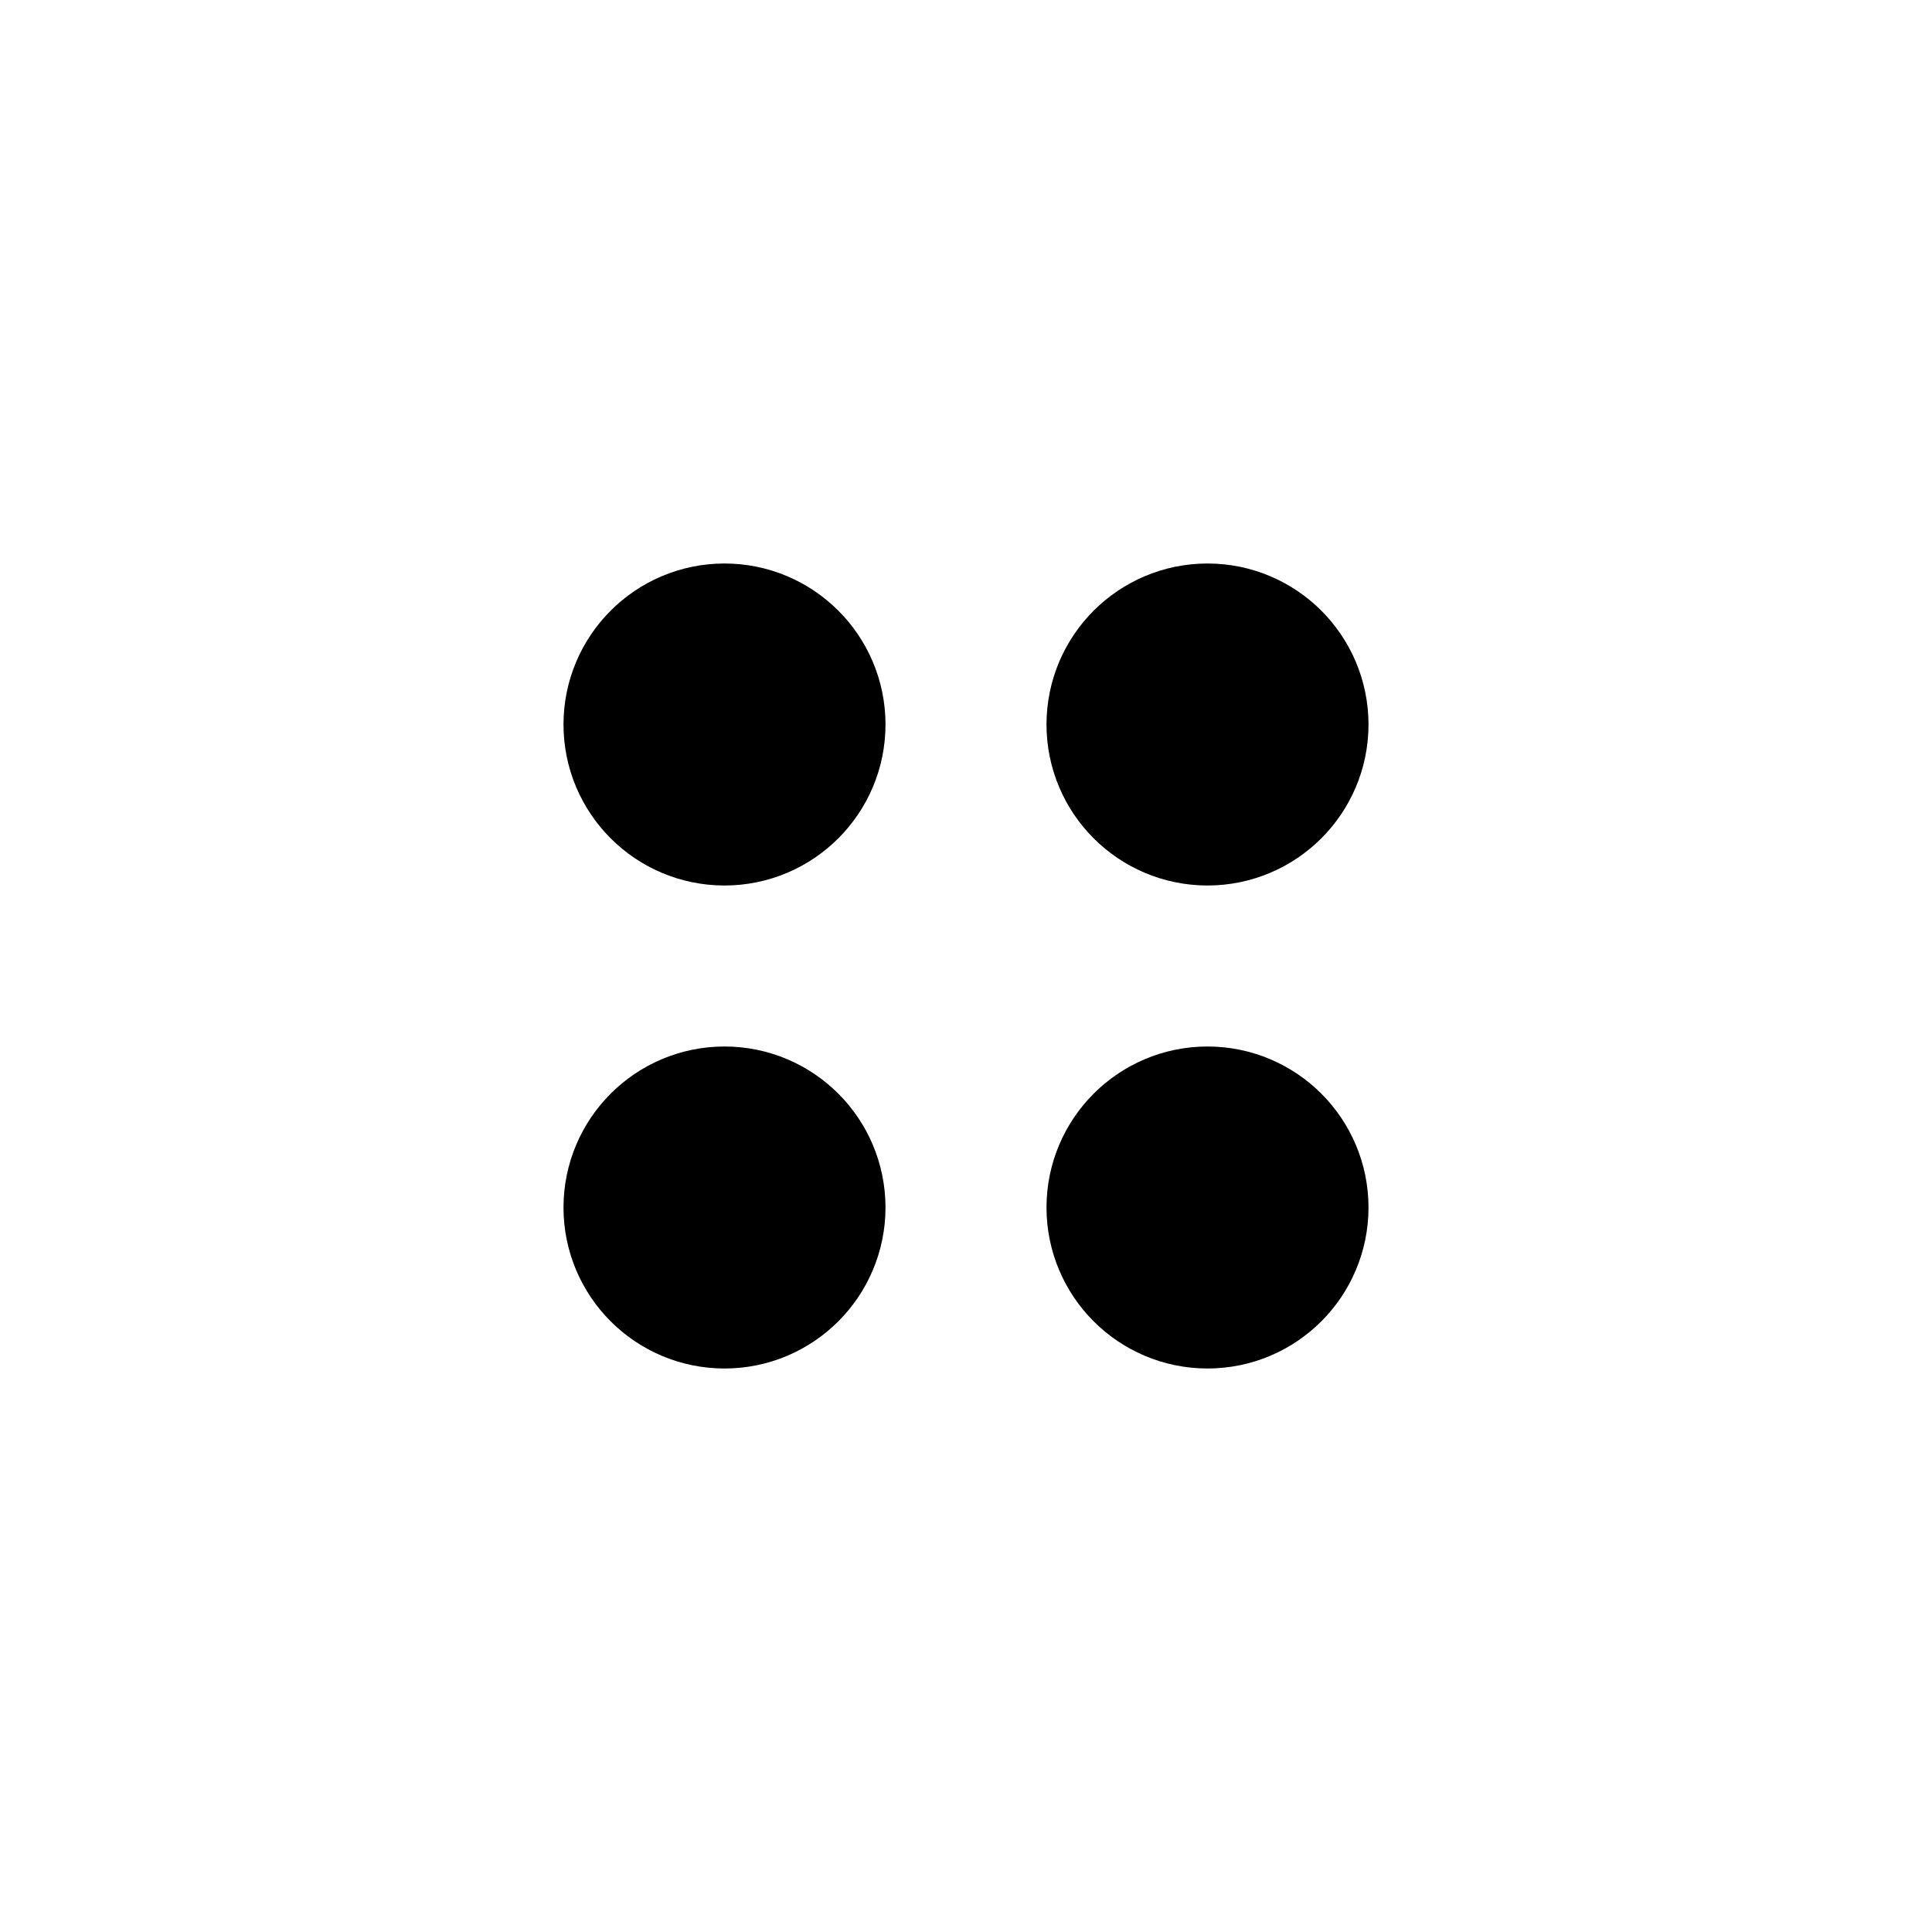
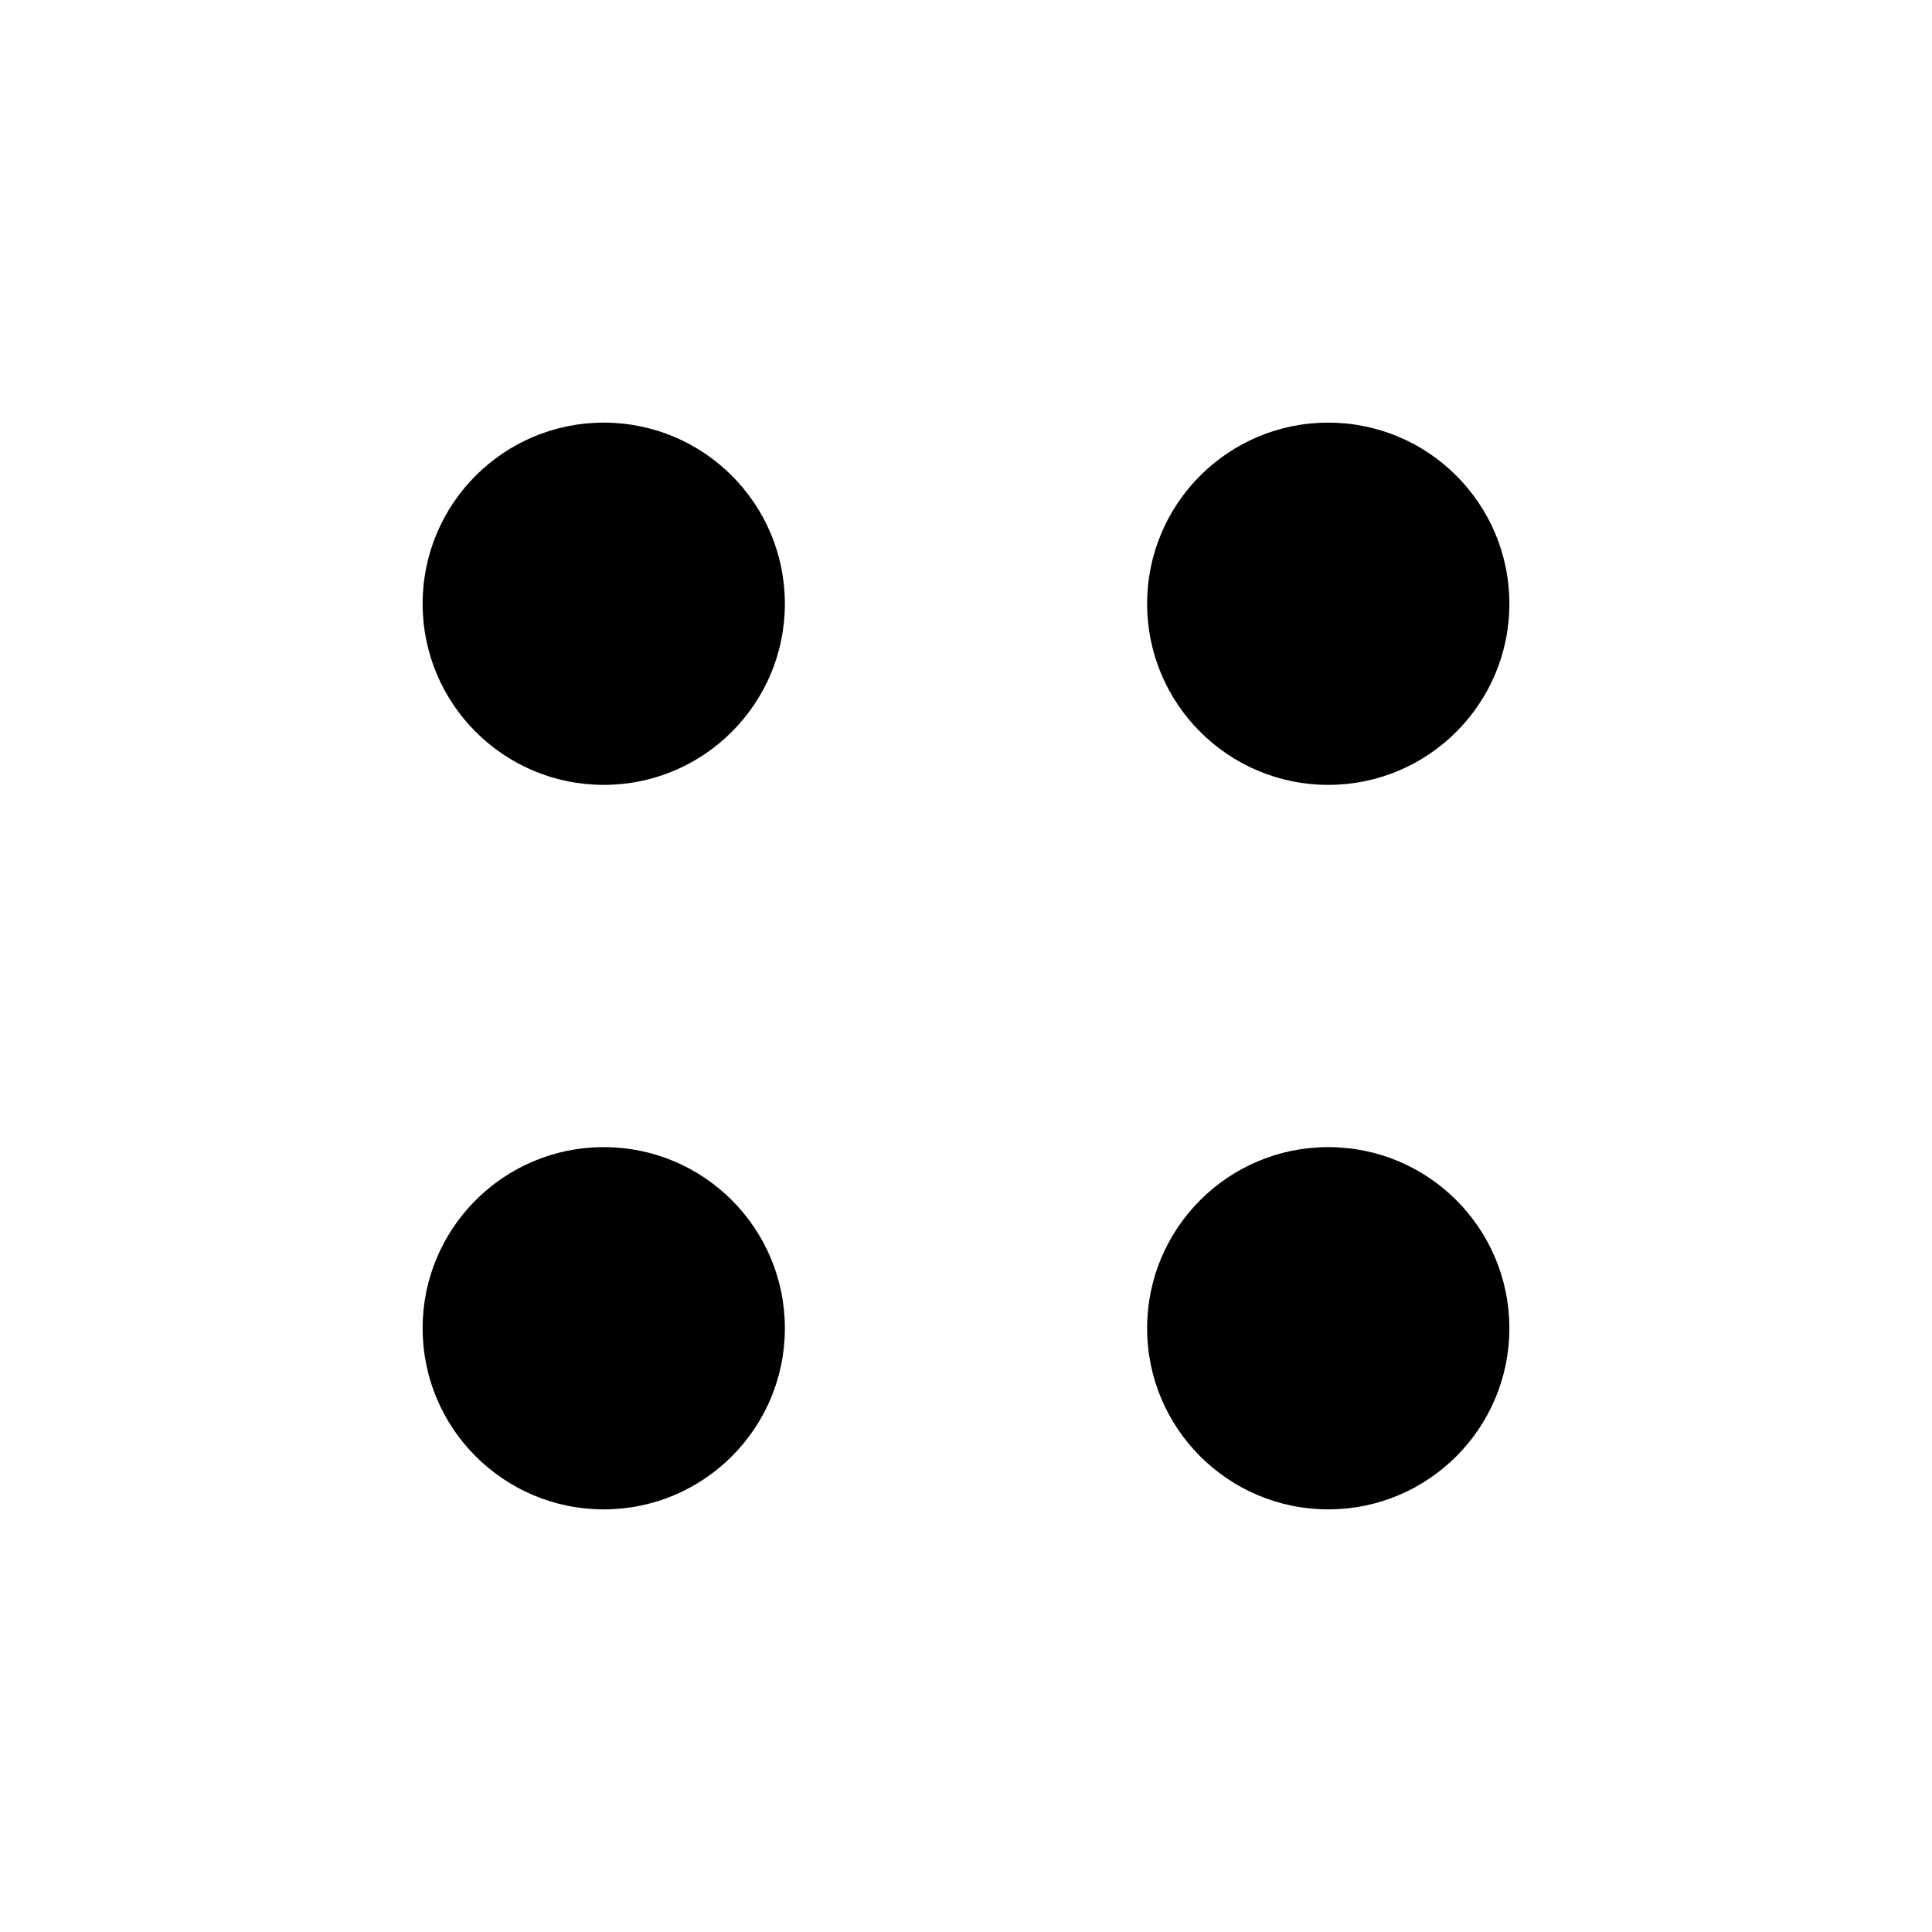
- <svg xmlns="http://www.w3.org/2000/svg" width="800px" height="800px" viewBox="0 0 24 24" fill="none">
-   <g id="Menu / More_Grid_Small">
-     <g id="Vector">
-       <path d="M14 15C14 15.552 14.448 16 15 16C15.552 16 16 15.552 16 15C16 14.448 15.552 14 15 14C14.448 14 14 14.448 14 15Z" stroke="#000000" stroke-width="2" stroke-linecap="round" stroke-linejoin="round" />
-       <path d="M8 15C8 15.552 8.448 16 9 16C9.552 16 10 15.552 10 15C10 14.448 9.552 14 9 14C8.448 14 8 14.448 8 15Z" stroke="#000000" stroke-width="2" stroke-linecap="round" stroke-linejoin="round" />
-       <path d="M14 9C14 9.552 14.448 10 15 10C15.552 10 16 9.552 16 9C16 8.448 15.552 8 15 8C14.448 8 14 8.448 14 9Z" stroke="#000000" stroke-width="2" stroke-linecap="round" stroke-linejoin="round" />
-       <path d="M8 9C8 9.552 8.448 10 9 10C9.552 10 10 9.552 10 9C10 8.448 9.552 8 9 8C8.448 8 8 8.448 8 9Z" stroke="#000000" stroke-width="2" stroke-linecap="round" stroke-linejoin="round" />
-     </g>
-   </g>
+ <svg xmlns="http://www.w3.org/2000/svg" fill="#000000" height="800px" width="800px" id="Layer_1" data-name="Layer 1" viewBox="0 0 16 16">
+   <path class="cls-1" d="M6.5,11A1.5,1.5,0,1,1,5,9.5,1.5,1.5,0,0,1,6.5,11ZM5,3.5A1.5,1.5,0,1,0,6.5,5,1.5,1.5,0,0,0,5,3.5ZM12.5,11A1.5,1.5,0,1,1,11,9.5,1.5,1.5,0,0,1,12.5,11ZM11,3.5A1.5,1.5,0,1,0,12.5,5,1.5,1.5,0,0,0,11,3.5Z" />
</svg>
